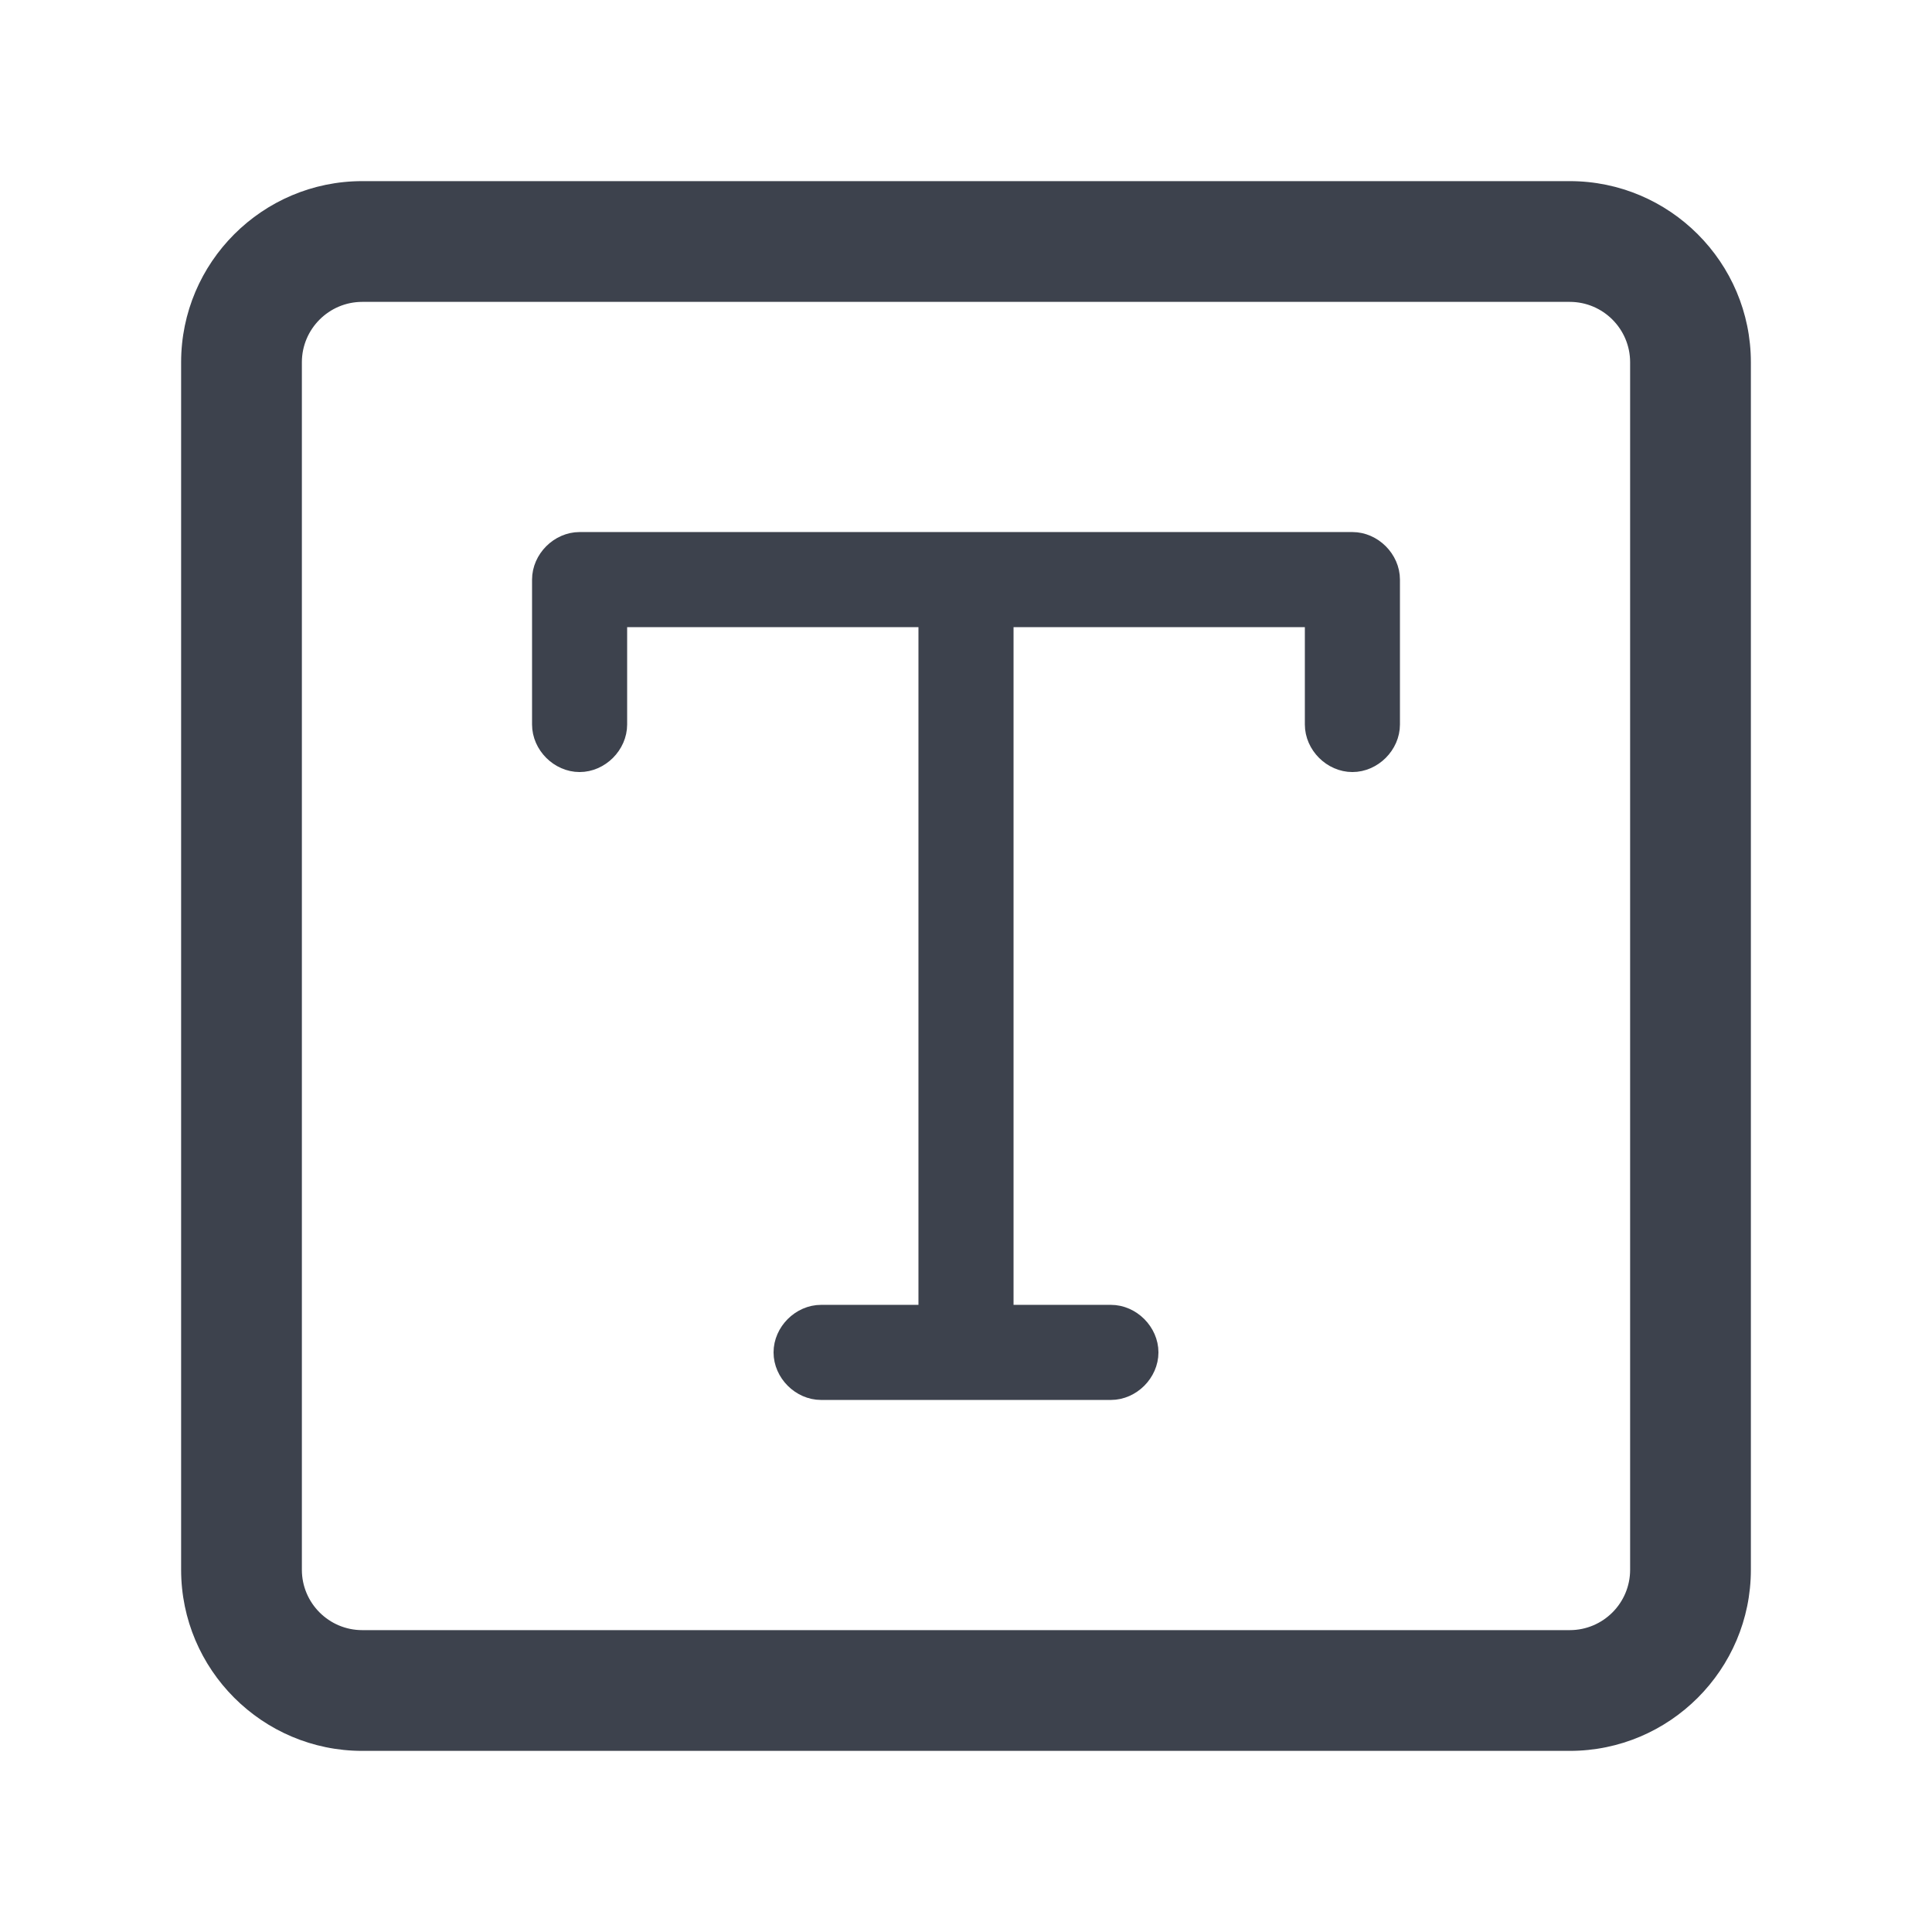
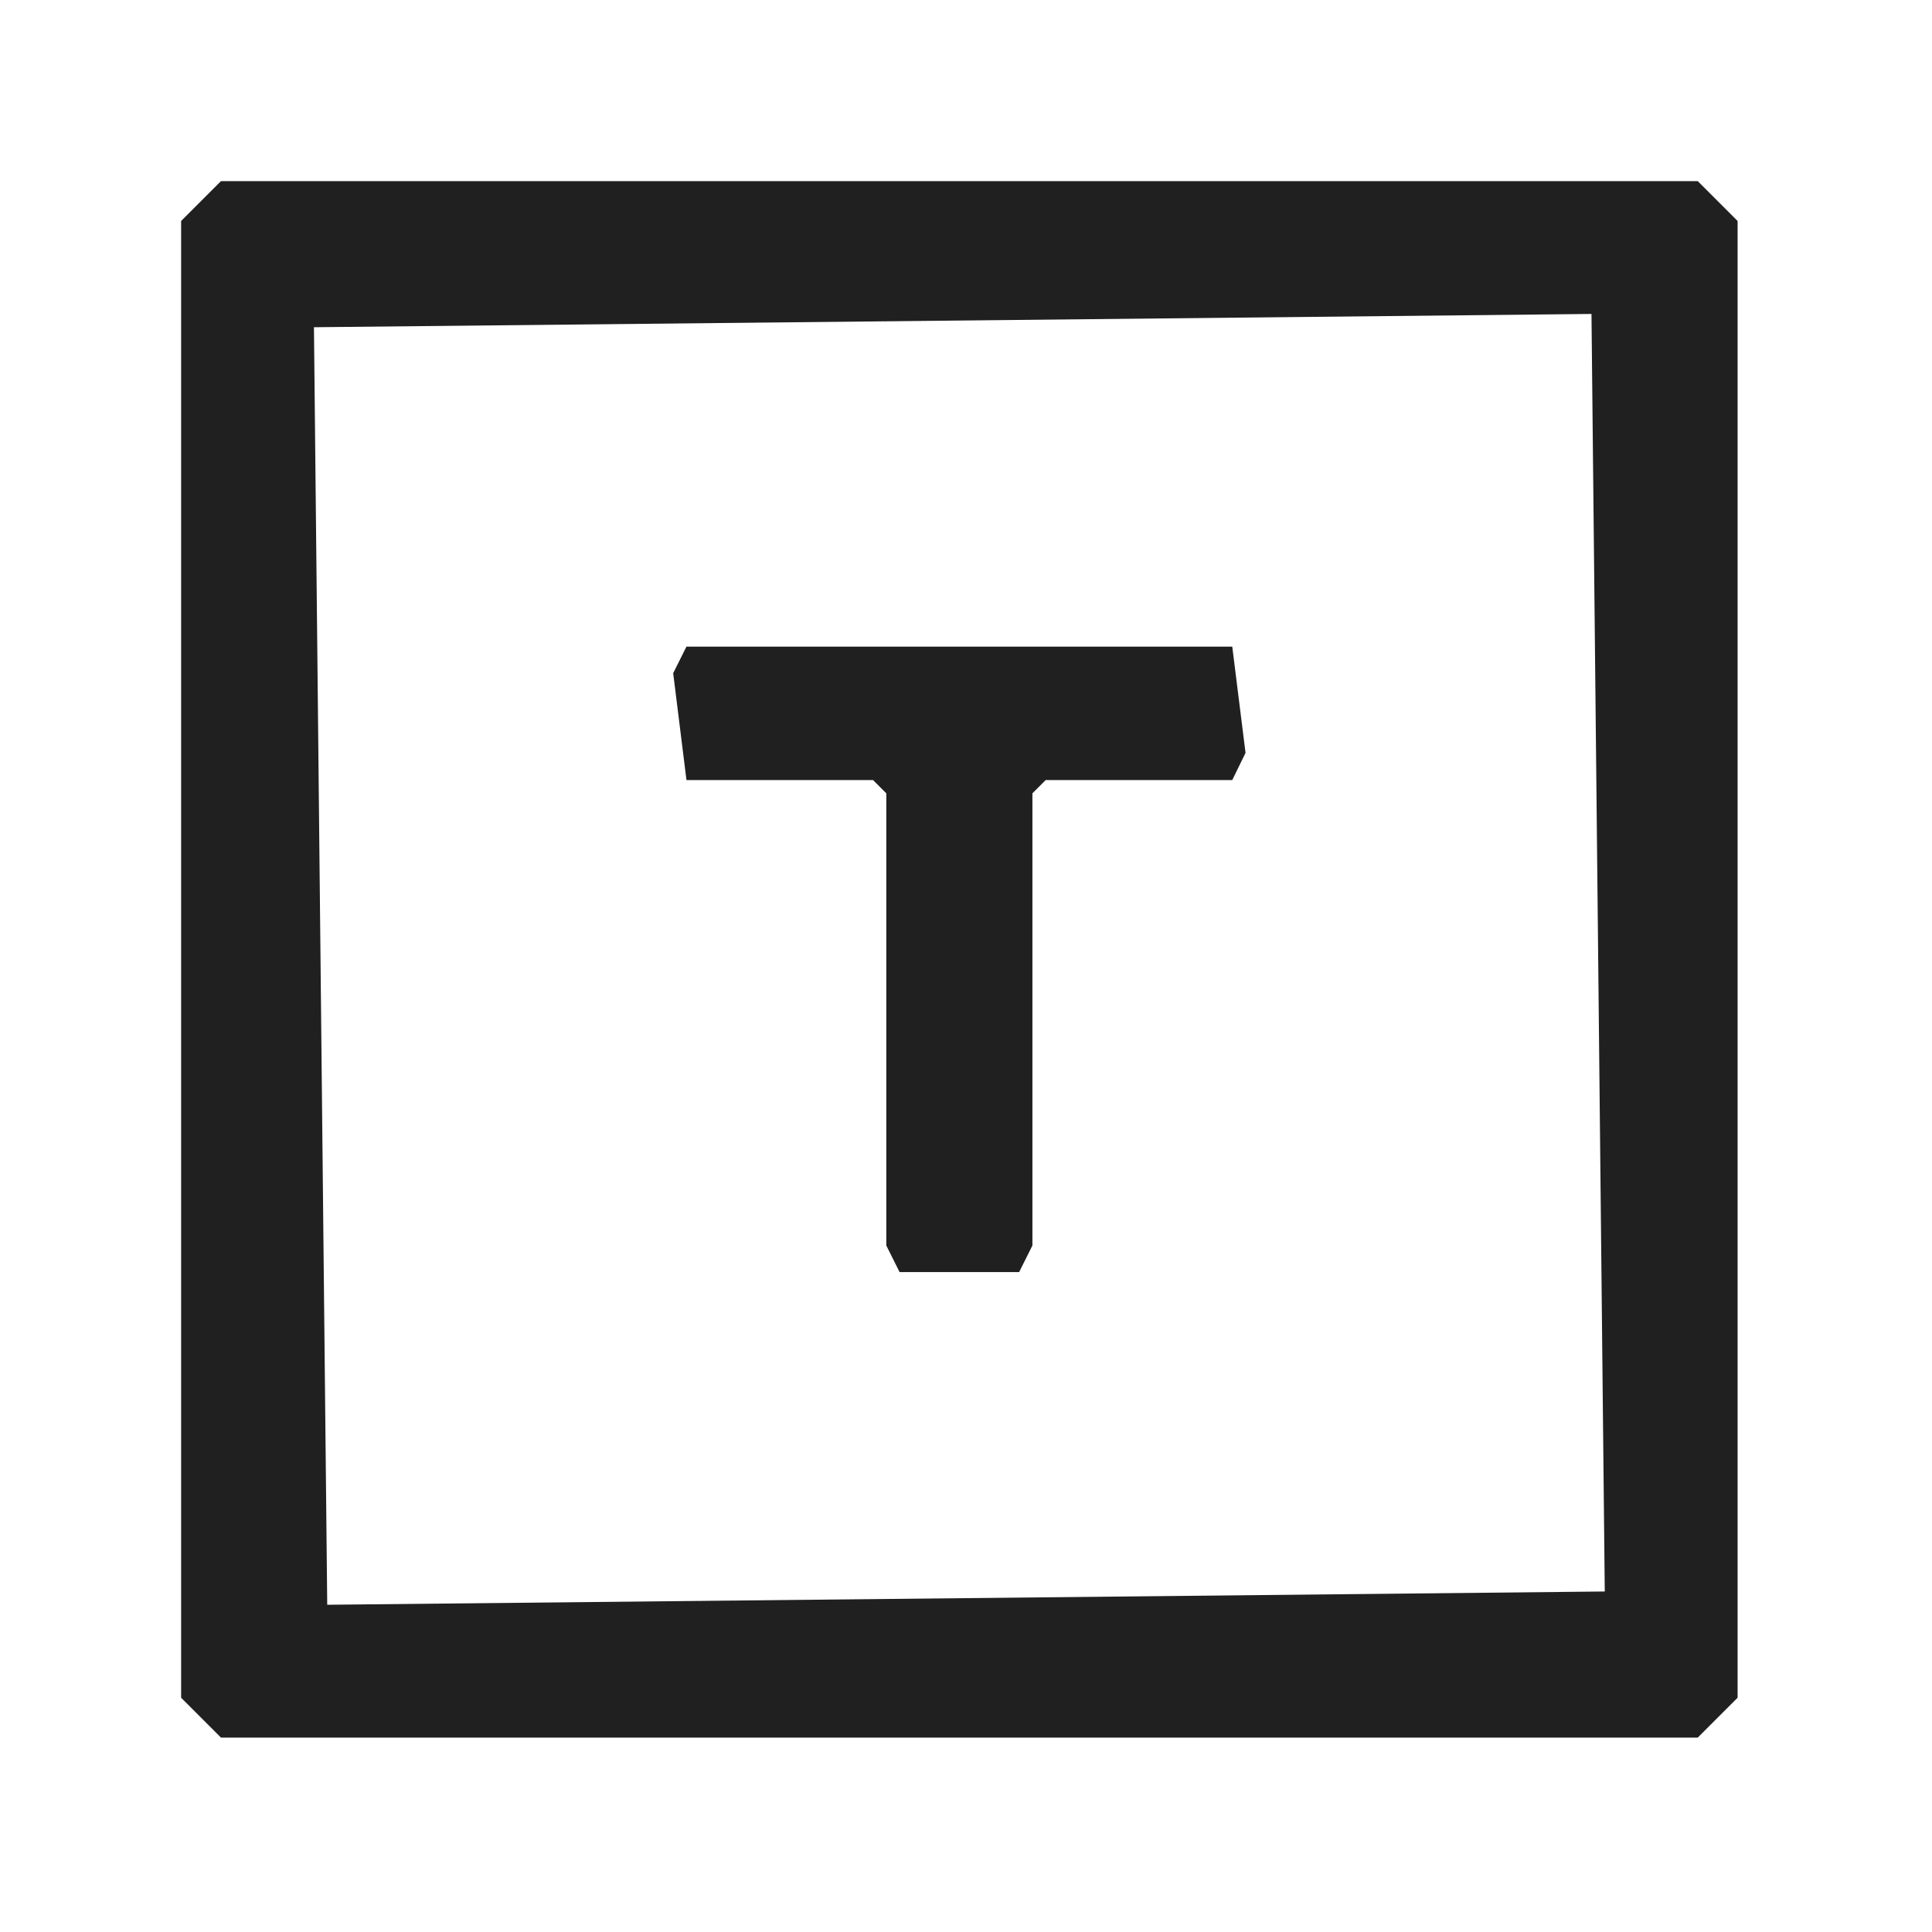
- <svg xmlns="http://www.w3.org/2000/svg" viewBox="0 0 1024 1024" version="1.1" width="200" height="200">
-   <path d="M853.333 138.667H170.667c-17.067 0-32 14.933-32 32v128c0 17.067 14.933 32 32 32s32-14.933 32-32V202.667h277.333v618.667H384c-17.067 0-32 14.933-32 32s14.933 32 32 32h256c17.067 0 32-14.933 32-32s-14.933-32-32-32h-96v-618.667h277.333V298.667c0 17.067 14.933 32 32 32s32-14.933 32-32V170.667c0-17.067-14.933-32-32-32z" fill="#3D424D" stroke="#3D424D" stroke-width="20" stroke-linejoin="round" transform="matrix(0.6, 0, 0, 0.6, 204.8, 204.8)" />
-   <path d="M832 928.001l-640 0c-52.929 0-96.001-43.072-96.001-95.999l0-640c0-52.929 43.072-96.001 96.001-96.001l640 0c52.927 0 95.999 43.072 95.999 96.001l0 640C928.001 884.929 884.929 928.001 832 928.001zM192 160.001c-17.632 0-32.001 14.369-32.001 32.001l0 640c0 17.665 14.369 31.999 32.001 31.999l640 0c17.665 0 31.999-14.336 31.999-31.999l0-640c0-17.632-14.336-32.001-31.999-32.001L192 160.001z" fill="#3D424D" />
+ <svg xmlns="http://www.w3.org/2000/svg" width="32" height="32" viewBox="0 0 32 32">
+   <path d="M 11.37 10.71 L 11.15 11.15 L 11.37 12.92 L 14.46 12.92 L 14.68 13.14 L 14.68 20.63 L 14.90 21.07 L 16.88 21.07 L 17.10 20.63 L 17.10 13.14 L 17.32 12.92 L 20.41 12.92 L 20.63 12.47 L 20.41 10.71 Z     M 5.20 5.42 L 26.36 5.20 L 26.58 26.36 L 5.42 26.58 Z     M 3.66 3.00 L 3.00 3.66 L 3.00 28.12 L 3.66 28.78 L 28.12 28.78 L 28.78 28.12 L 28.78 3.66 L 28.12 3.00 Z" fill="#202020" fill-rule="evenodd" />
</svg>
